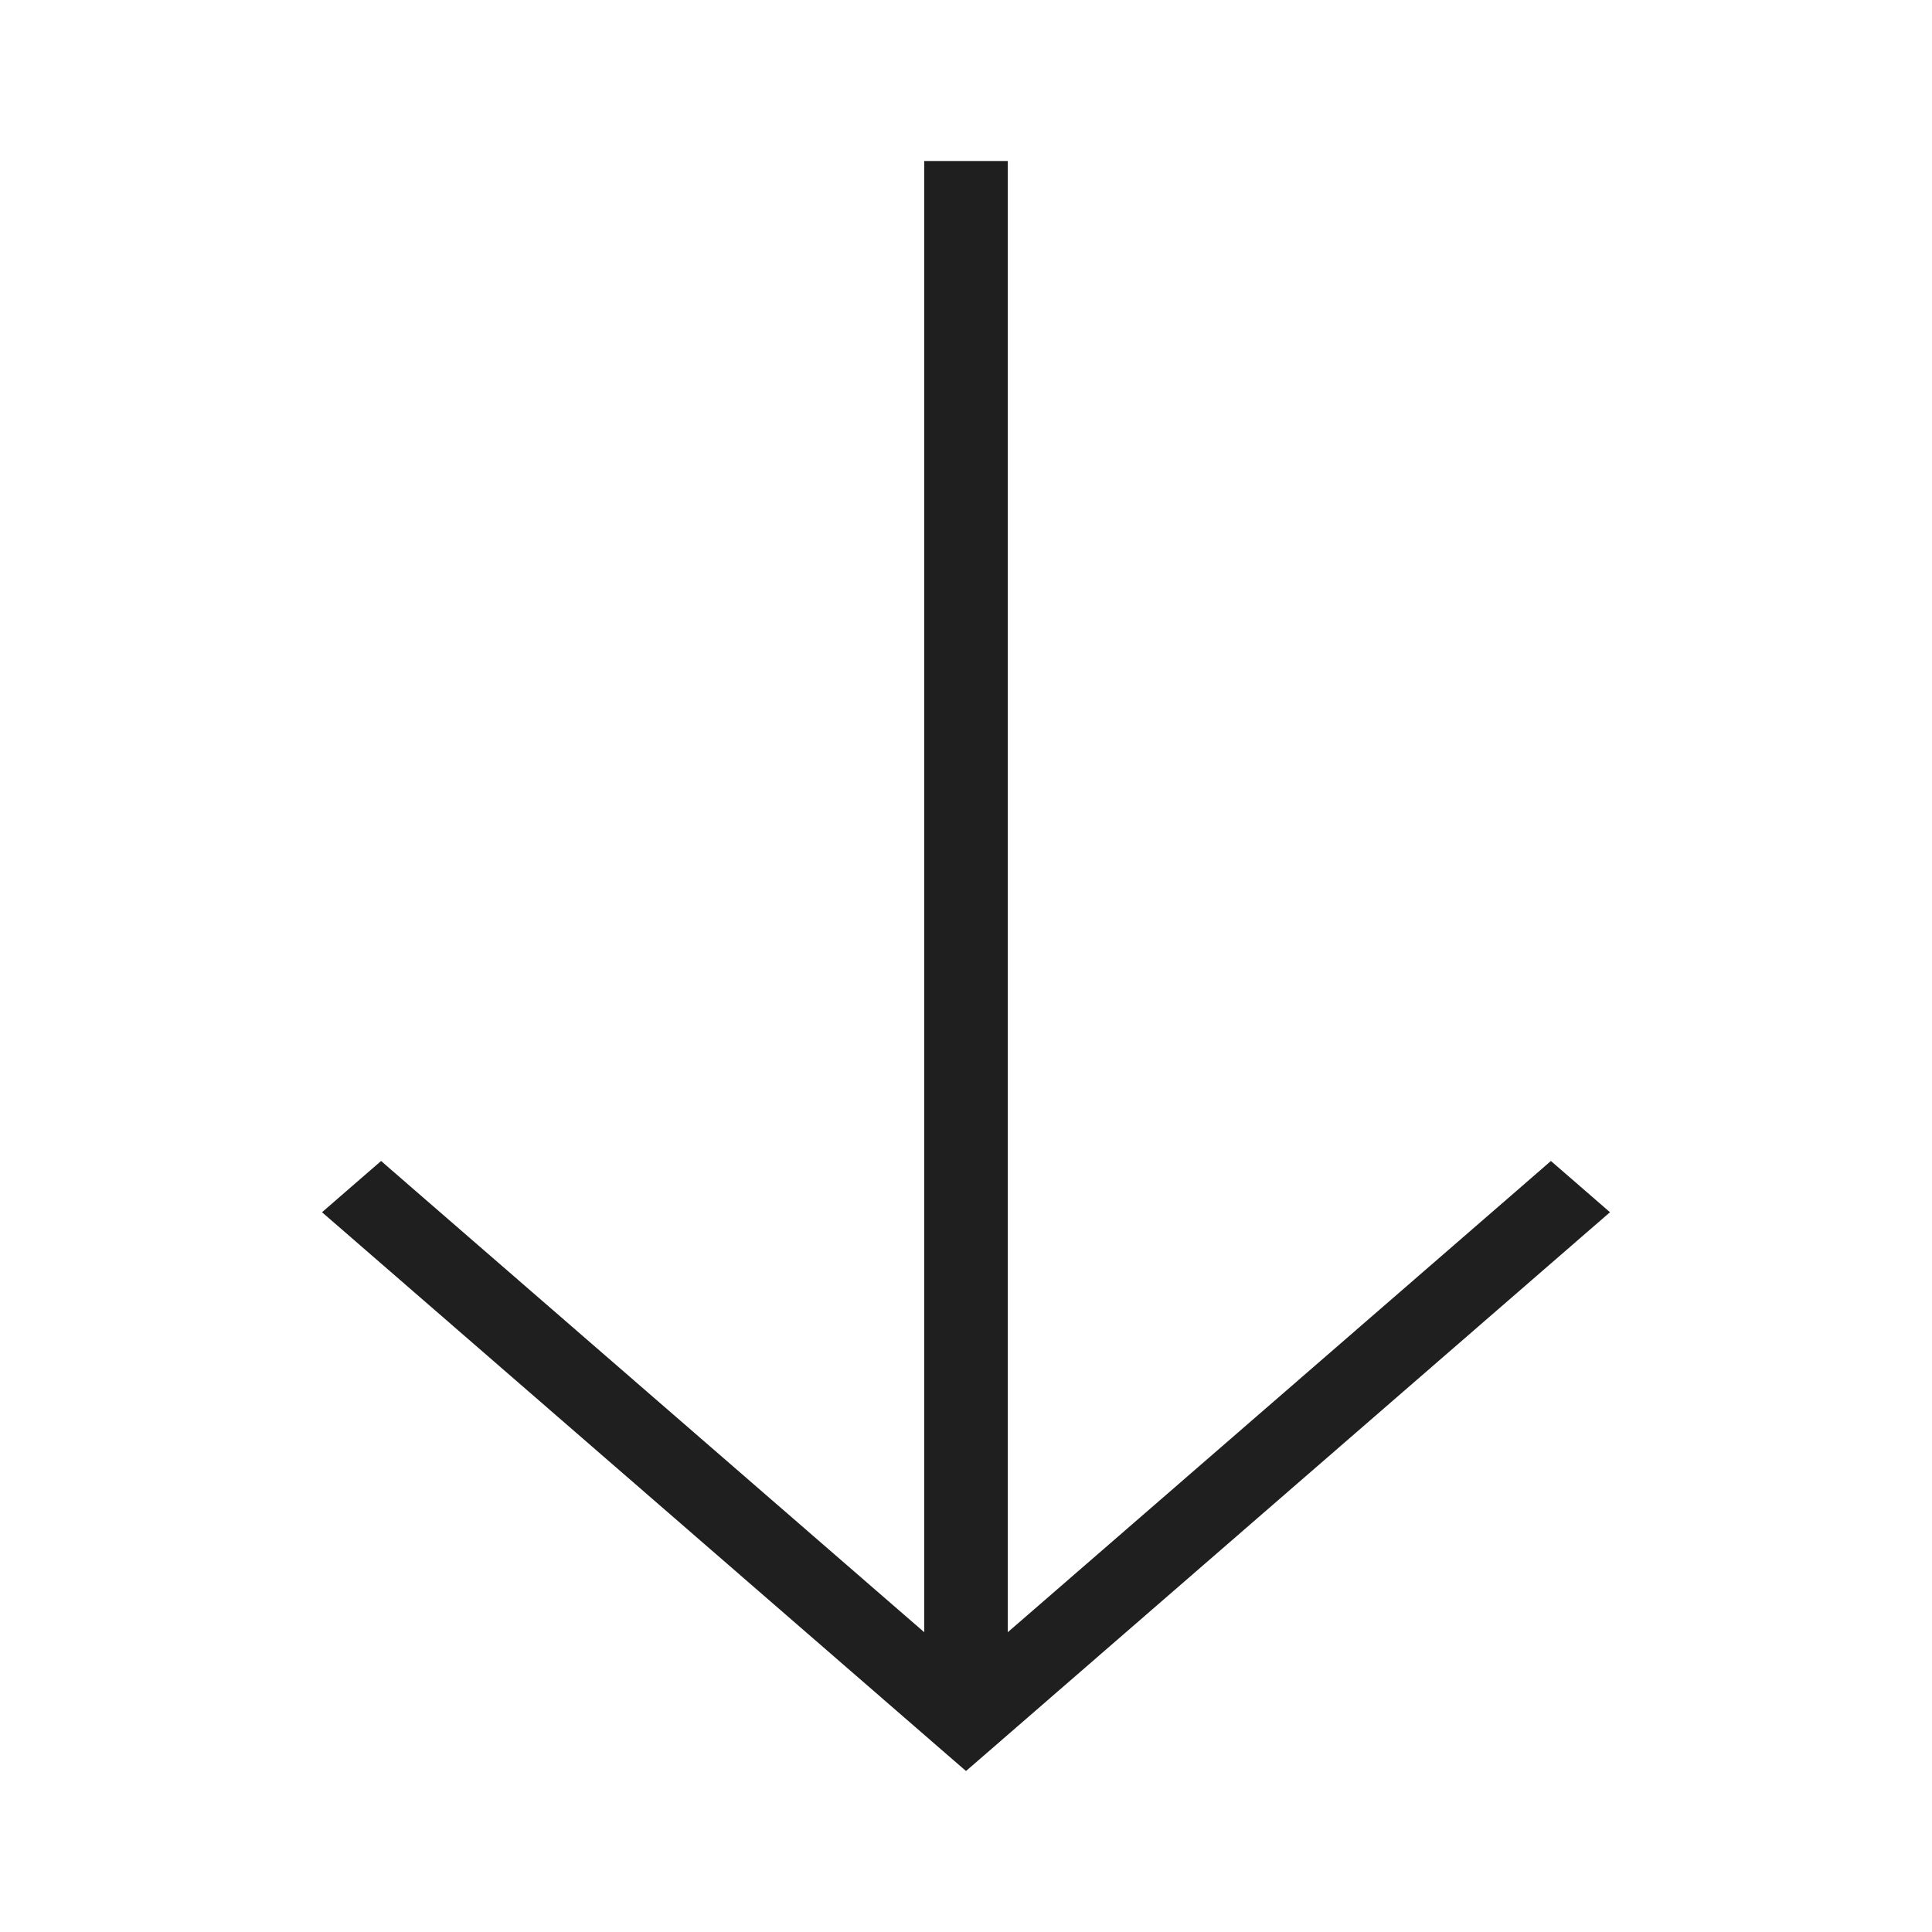
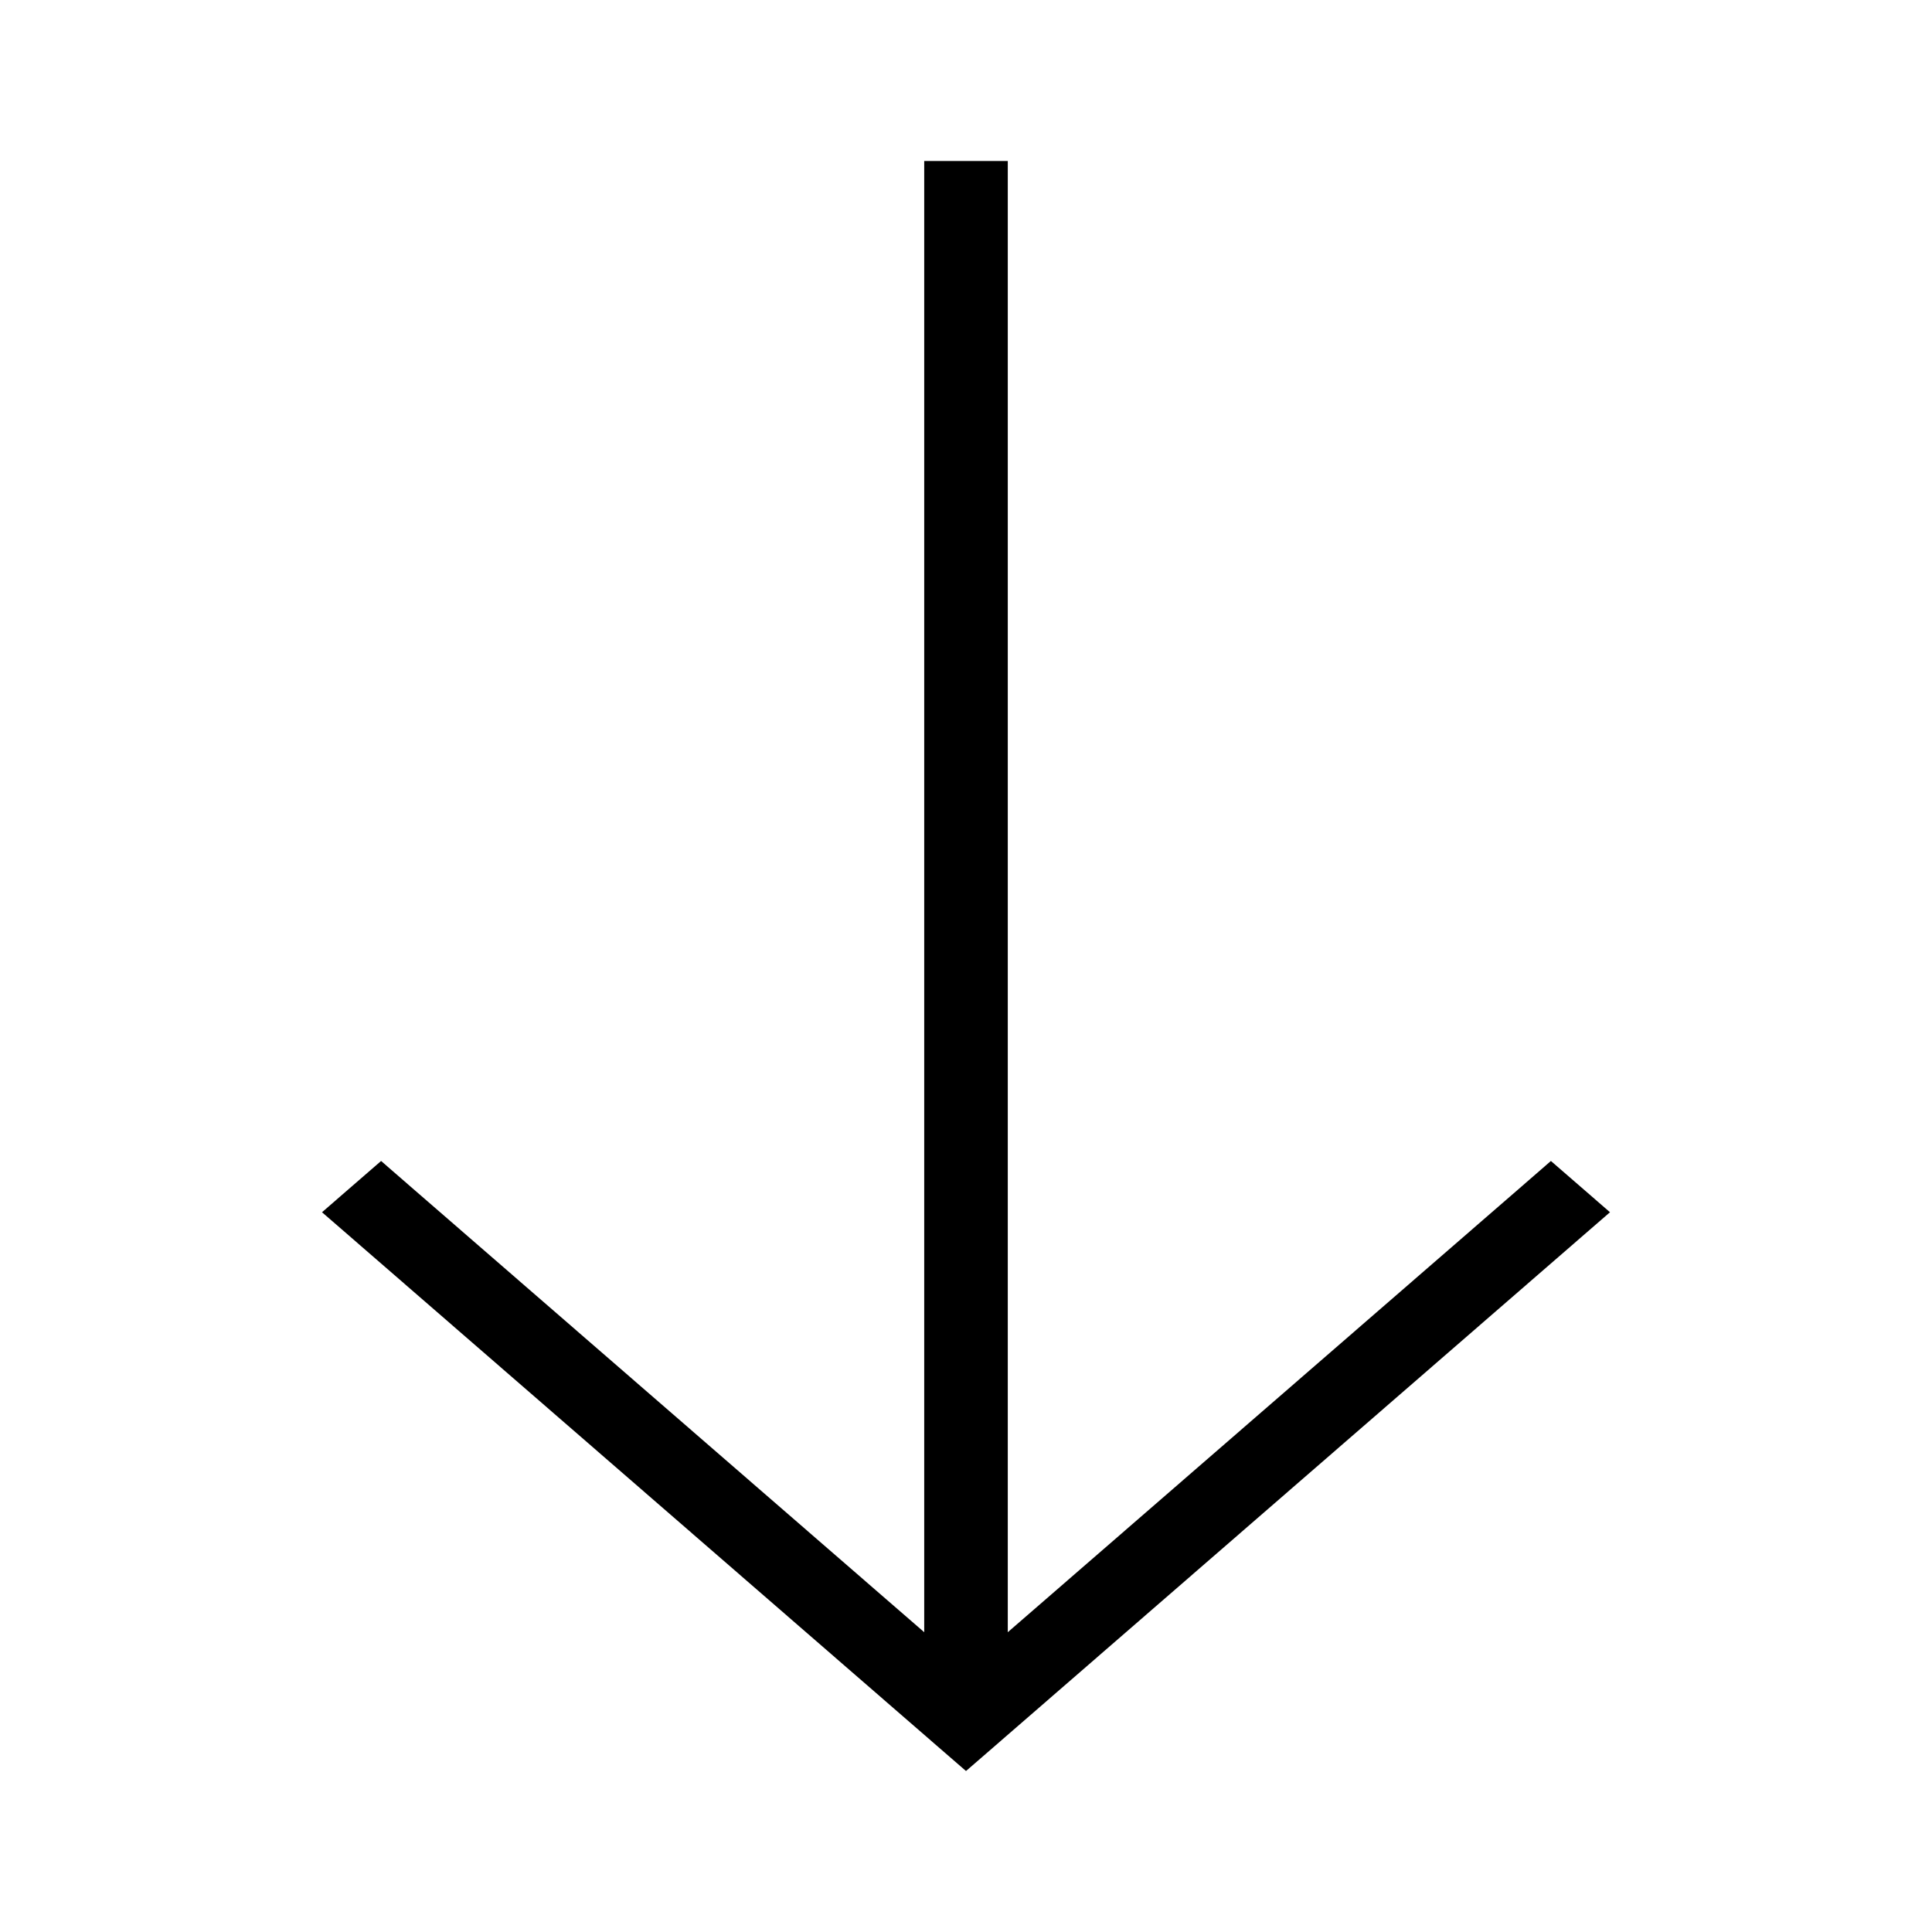
<svg xmlns="http://www.w3.org/2000/svg" width="24" height="24" viewBox="0 0 24 24" fill="none">
  <g id="icon-arrow-down">
-     <path id="Union" fill-rule="evenodd" clip-rule="evenodd" d="M12.519 2.45V2H11.481V2.45V20.276L5.101 14.741L4.734 14.422L4 15.059L4.367 15.377L11.633 21.682L12 22L12.367 21.682L19.633 15.377L20 15.059L19.266 14.422L18.899 14.741L12.519 20.276V2.45Z" fill="#1F1F1F" />
+     <path id="Union" fill-rule="evenodd" clip-rule="evenodd" d="M12.519 2.45V2H11.481V2.45V20.276L5.101 14.741L4.734 14.422L4 15.059L4.367 15.377L11.633 21.682L12 22L12.367 21.682L19.633 15.377L20 15.059L19.266 14.422L18.899 14.741L12.519 20.276V2.45Z" fill="currentcolor" />
  </g>
</svg>
